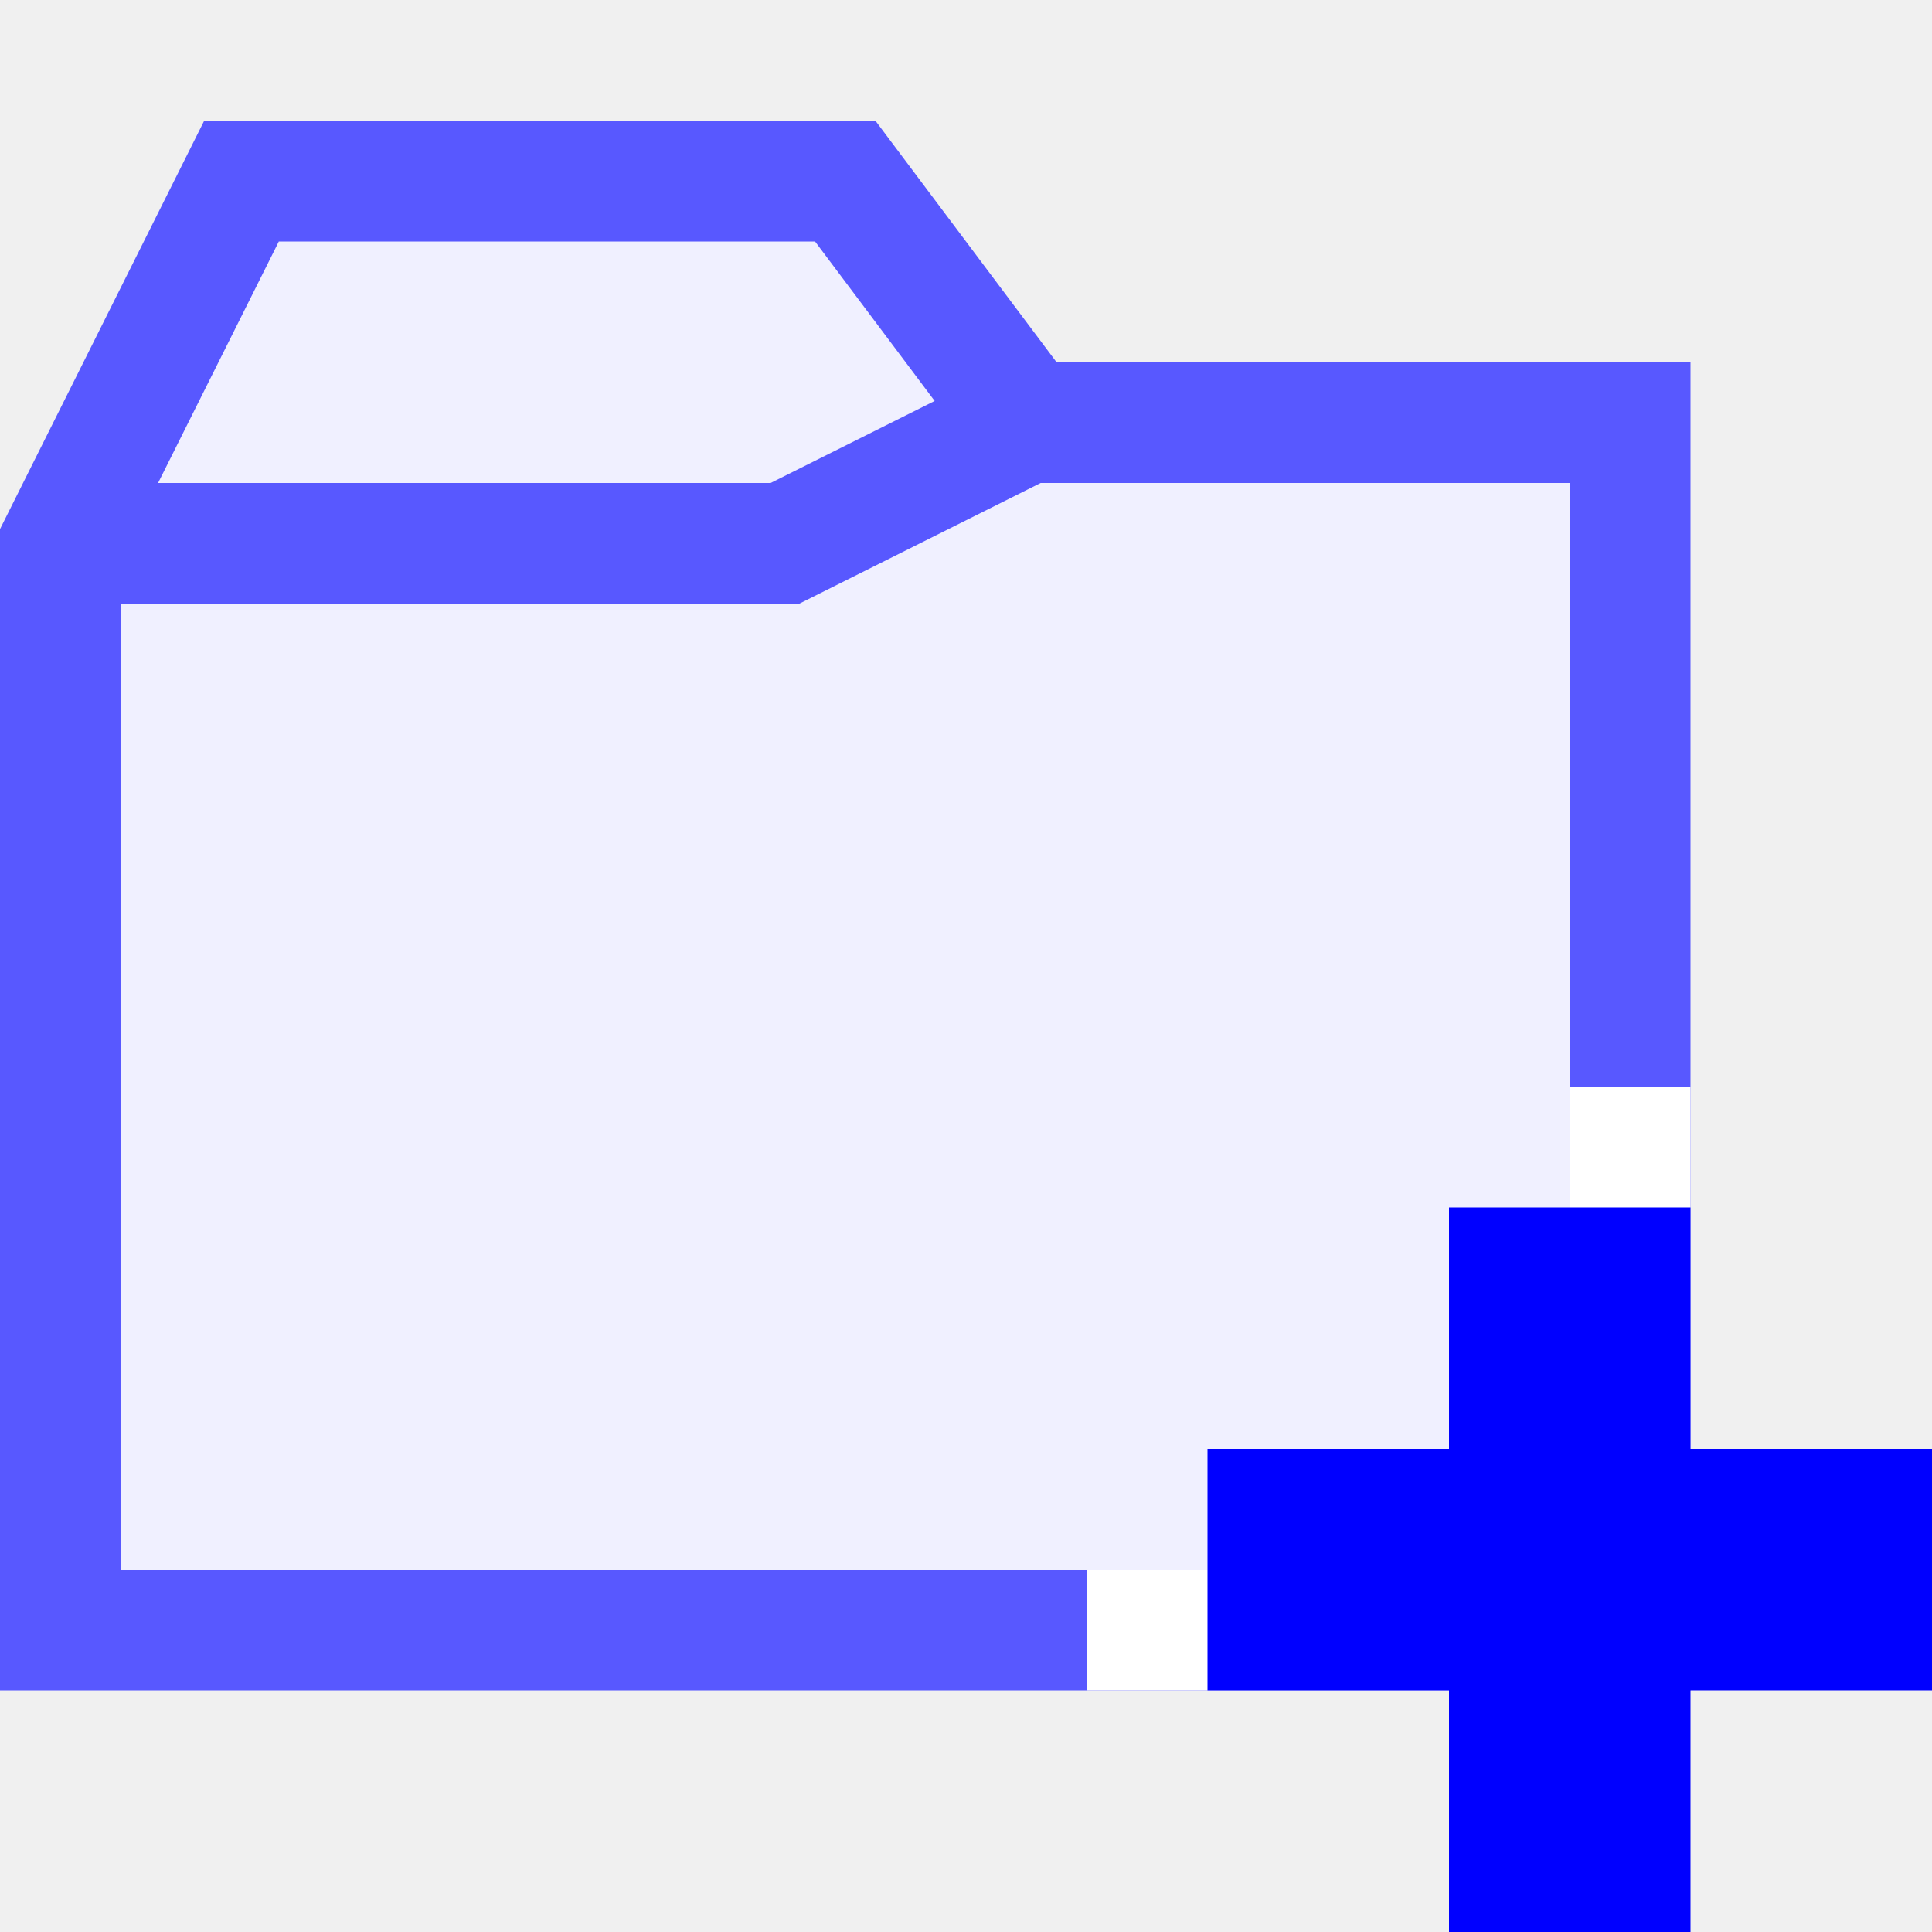
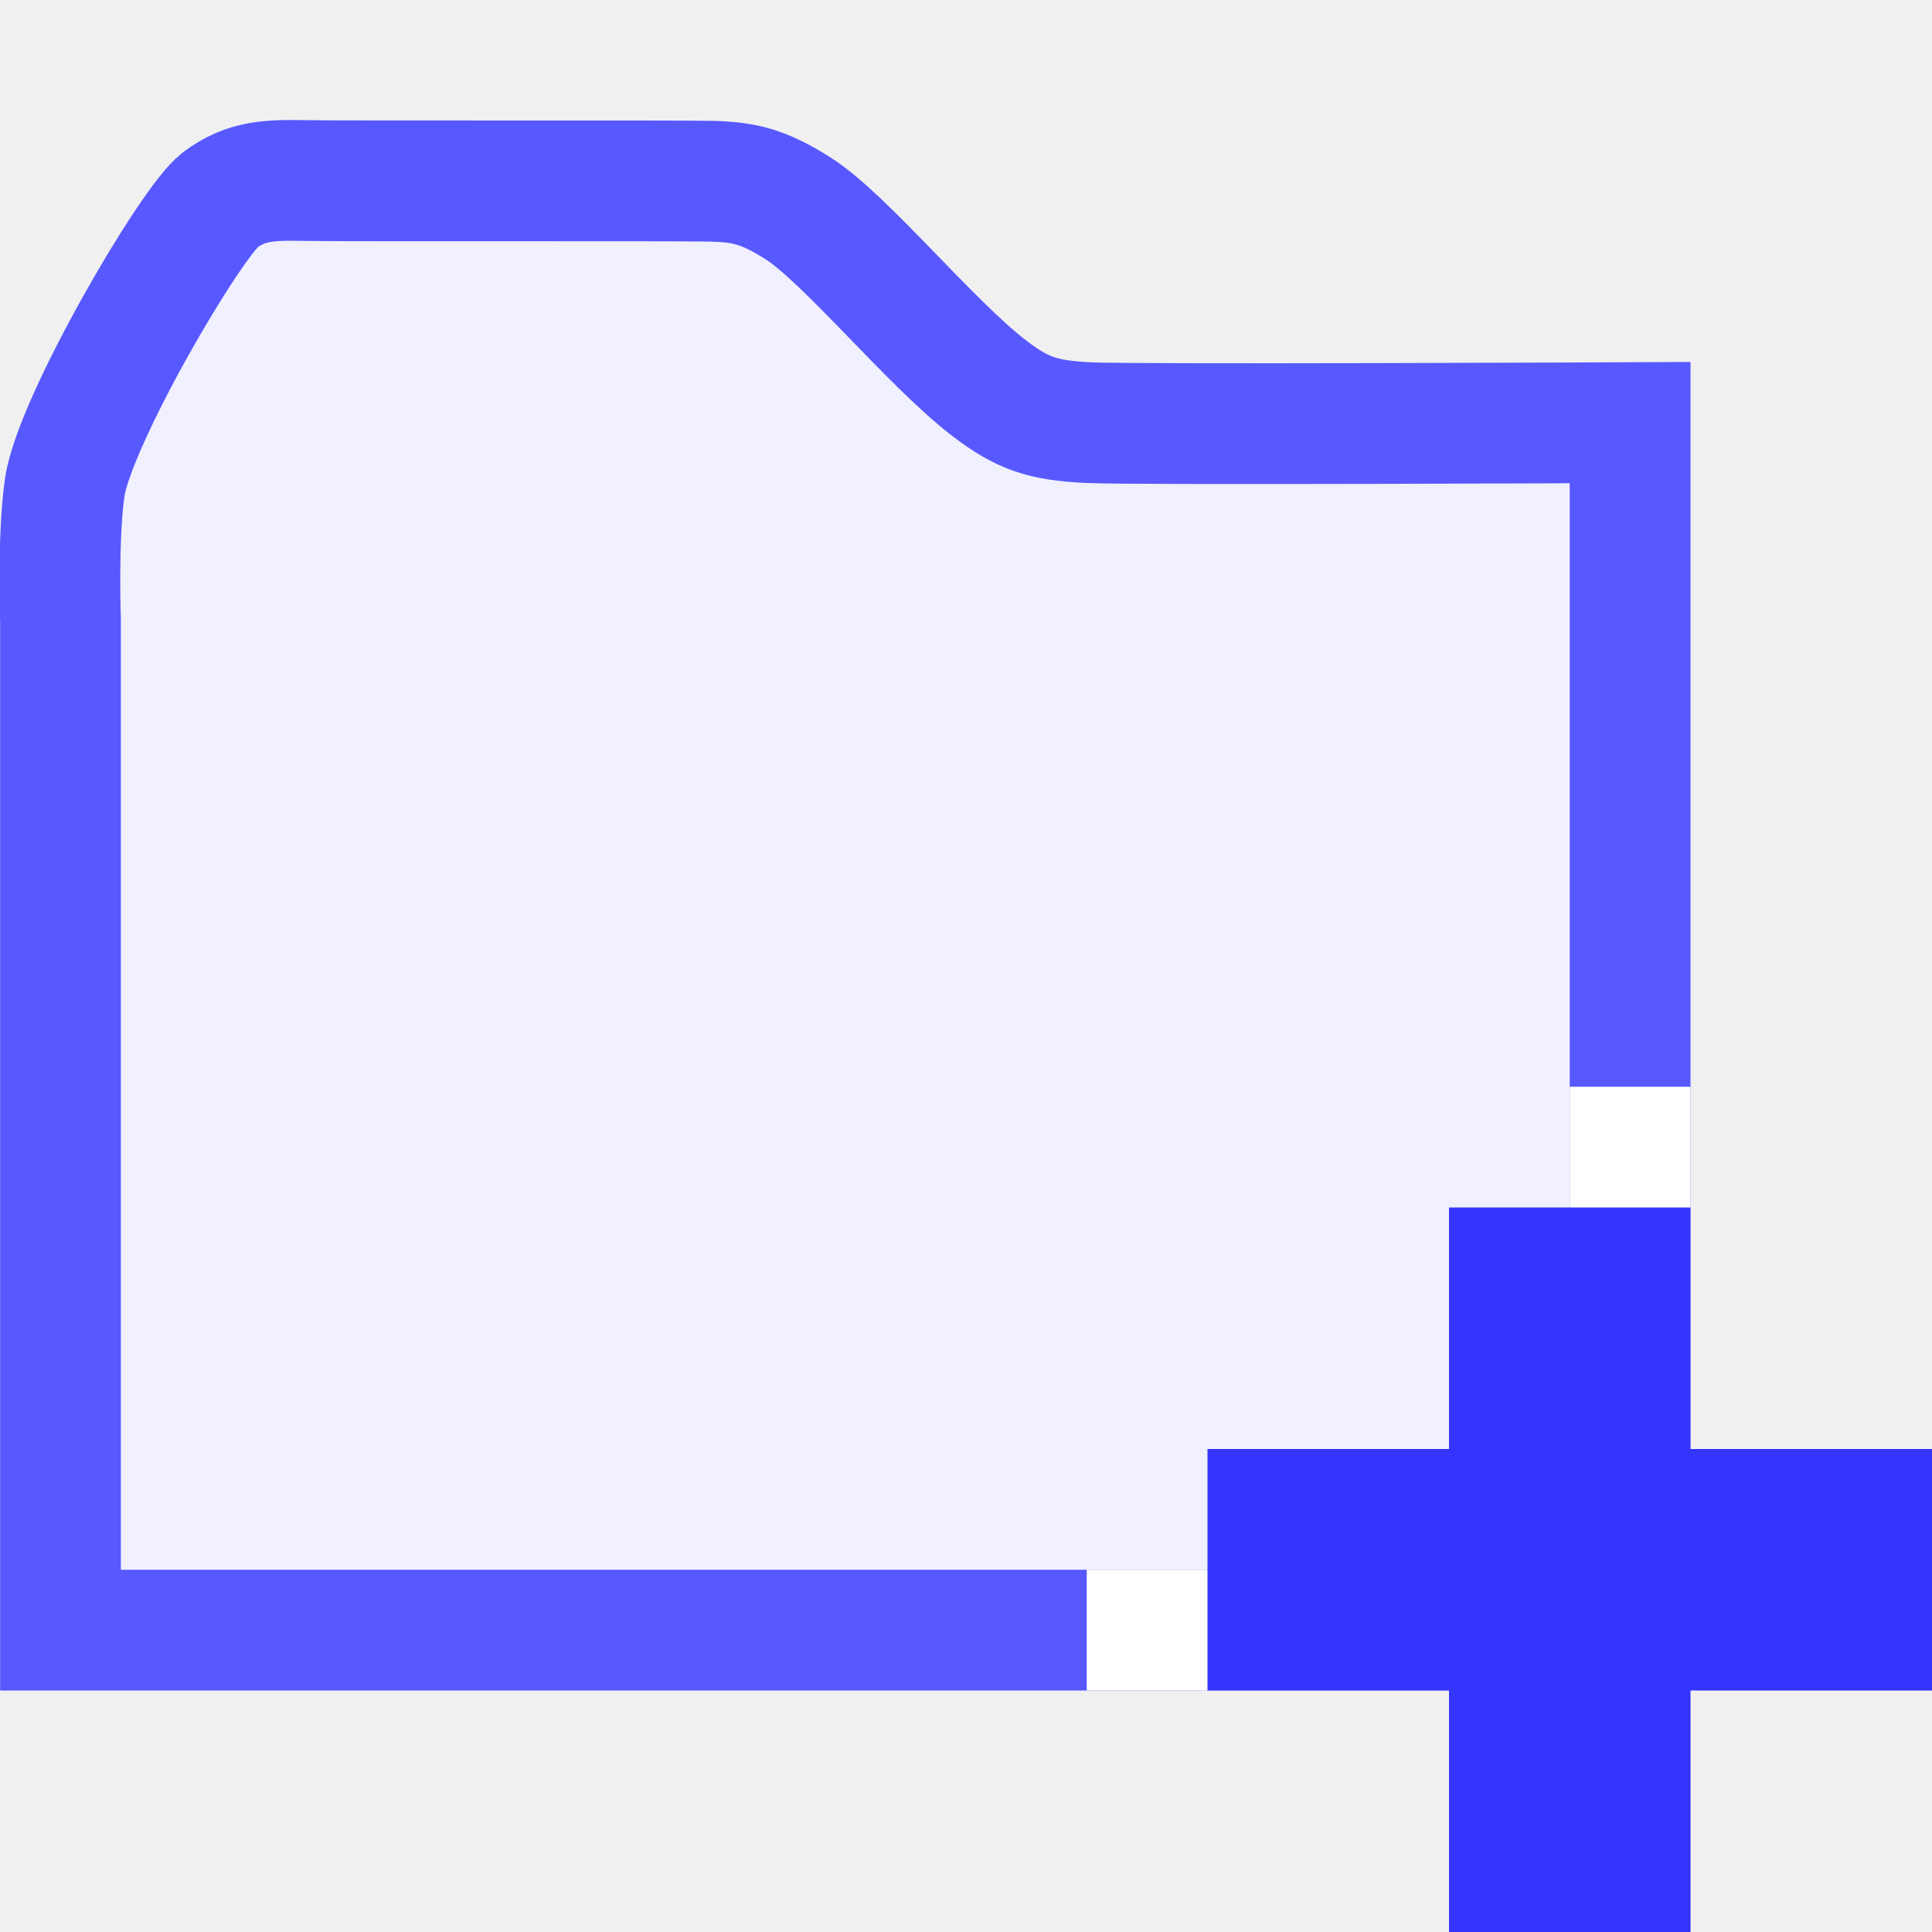
<svg xmlns="http://www.w3.org/2000/svg" width="16" height="16" version="1.1">
  <g transform="translate(-10 -182.36)">
-     <path d="m17 195.86h6.5v-10h-5l-1.5-2h-5l-1.5 3v9z" fill="#f0f0ff" stroke="#5858ff" stroke-width="1px" />
+     <path d="m17 195.86h6.5v-10s-4.117 0.019-4.492-1e-5c-0.374-0.019-0.542-0.076-0.813-0.283-0.489-0.373-1.201-1.252-1.593-1.496-0.27-0.169-0.425-0.213-0.705-0.22-0.305-7e-3 -2.969 5.3e-4 -3.374-6e-3 -0.288-5e-3 -0.484-1e-3 -0.699 0.16-0.244 0.182-1.205 1.83-1.287 2.376-0.061 0.407-0.036 1.11-0.036 1.11v8.359z" fill="#f0f0ff" stroke="#5858ff" stroke-width="1px" />
    <g fill="none">
      <path d="m19 195.86h4.5v-4.5" stroke="#fff" stroke-width="1px" />
-       <path d="m23 192.36v6" stroke="#00f" stroke-width="2" />
-       <path d="m20 195.36h6" stroke="#00f" stroke-width="2" />
-       <path transform="translate(10 182.36)" d="m8.5 3.5-2 1h-6" stroke="#5858ff" stroke-width="1px" />
+       <path d="m23 192.36v6" stroke="#3434fd" stroke-width="2" />
+       <path d="m20 195.36h6" stroke="#3434fd" stroke-width="2" />
    </g>
  </g>
</svg>
